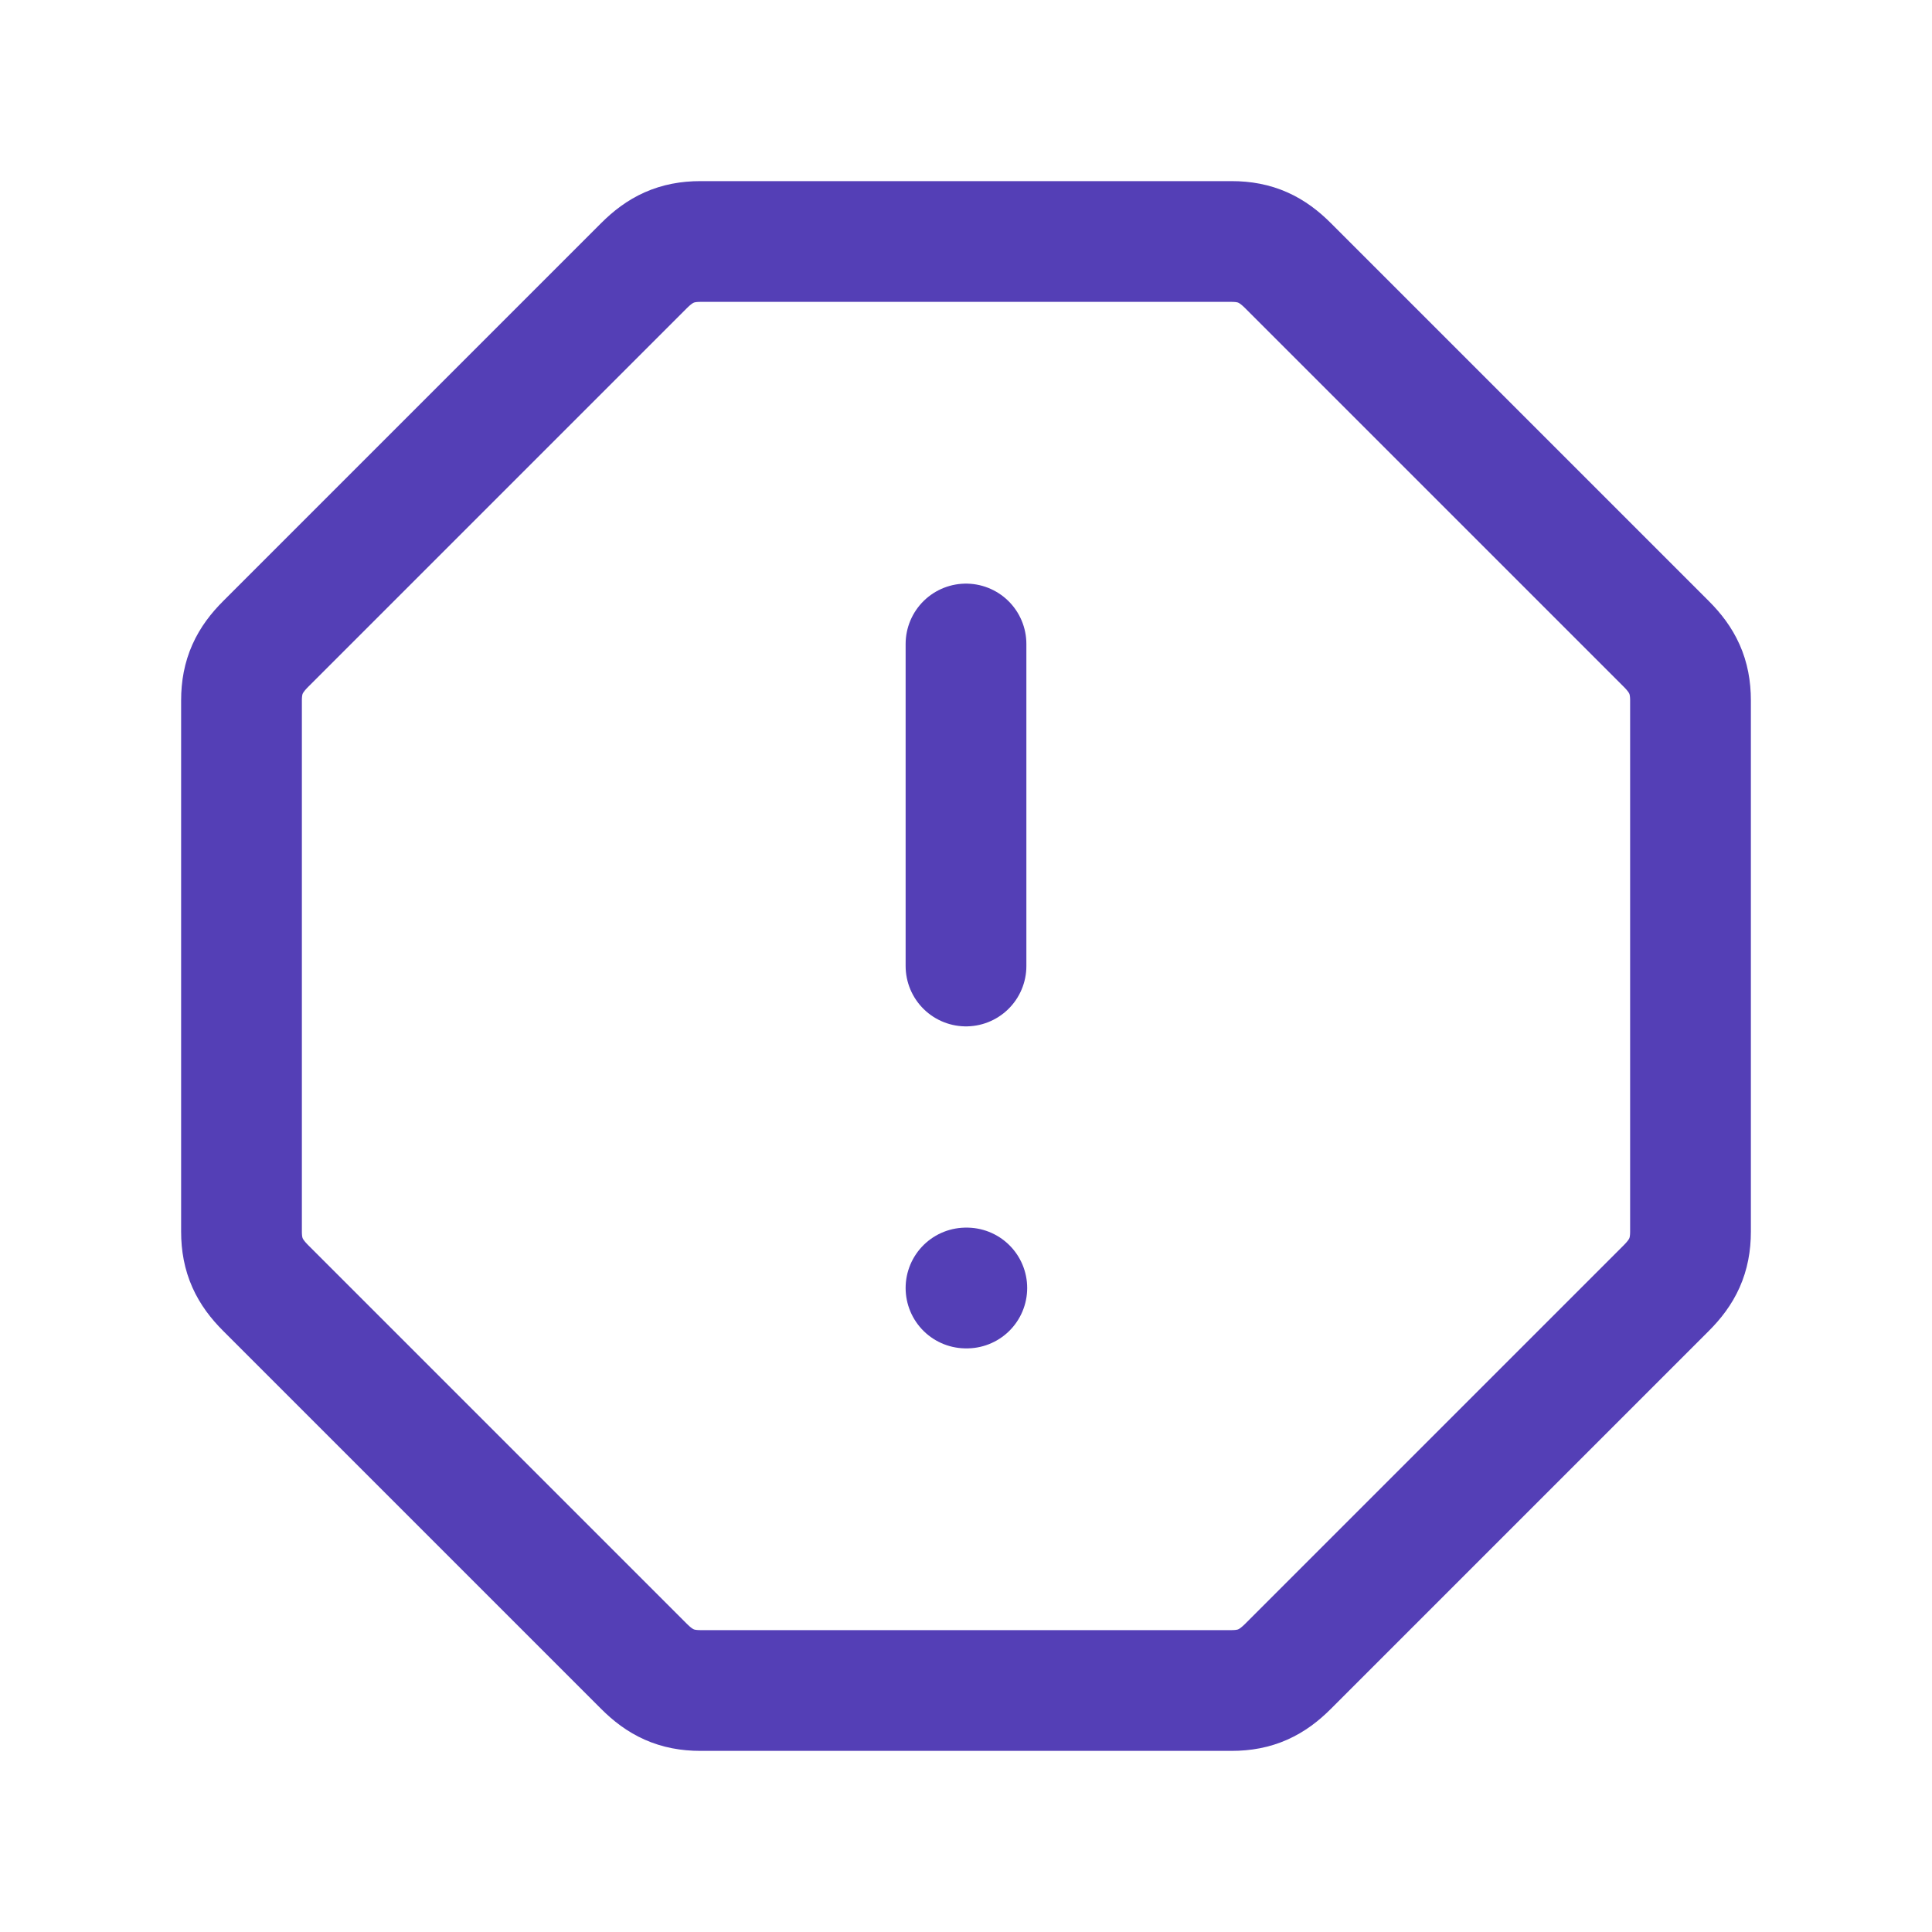
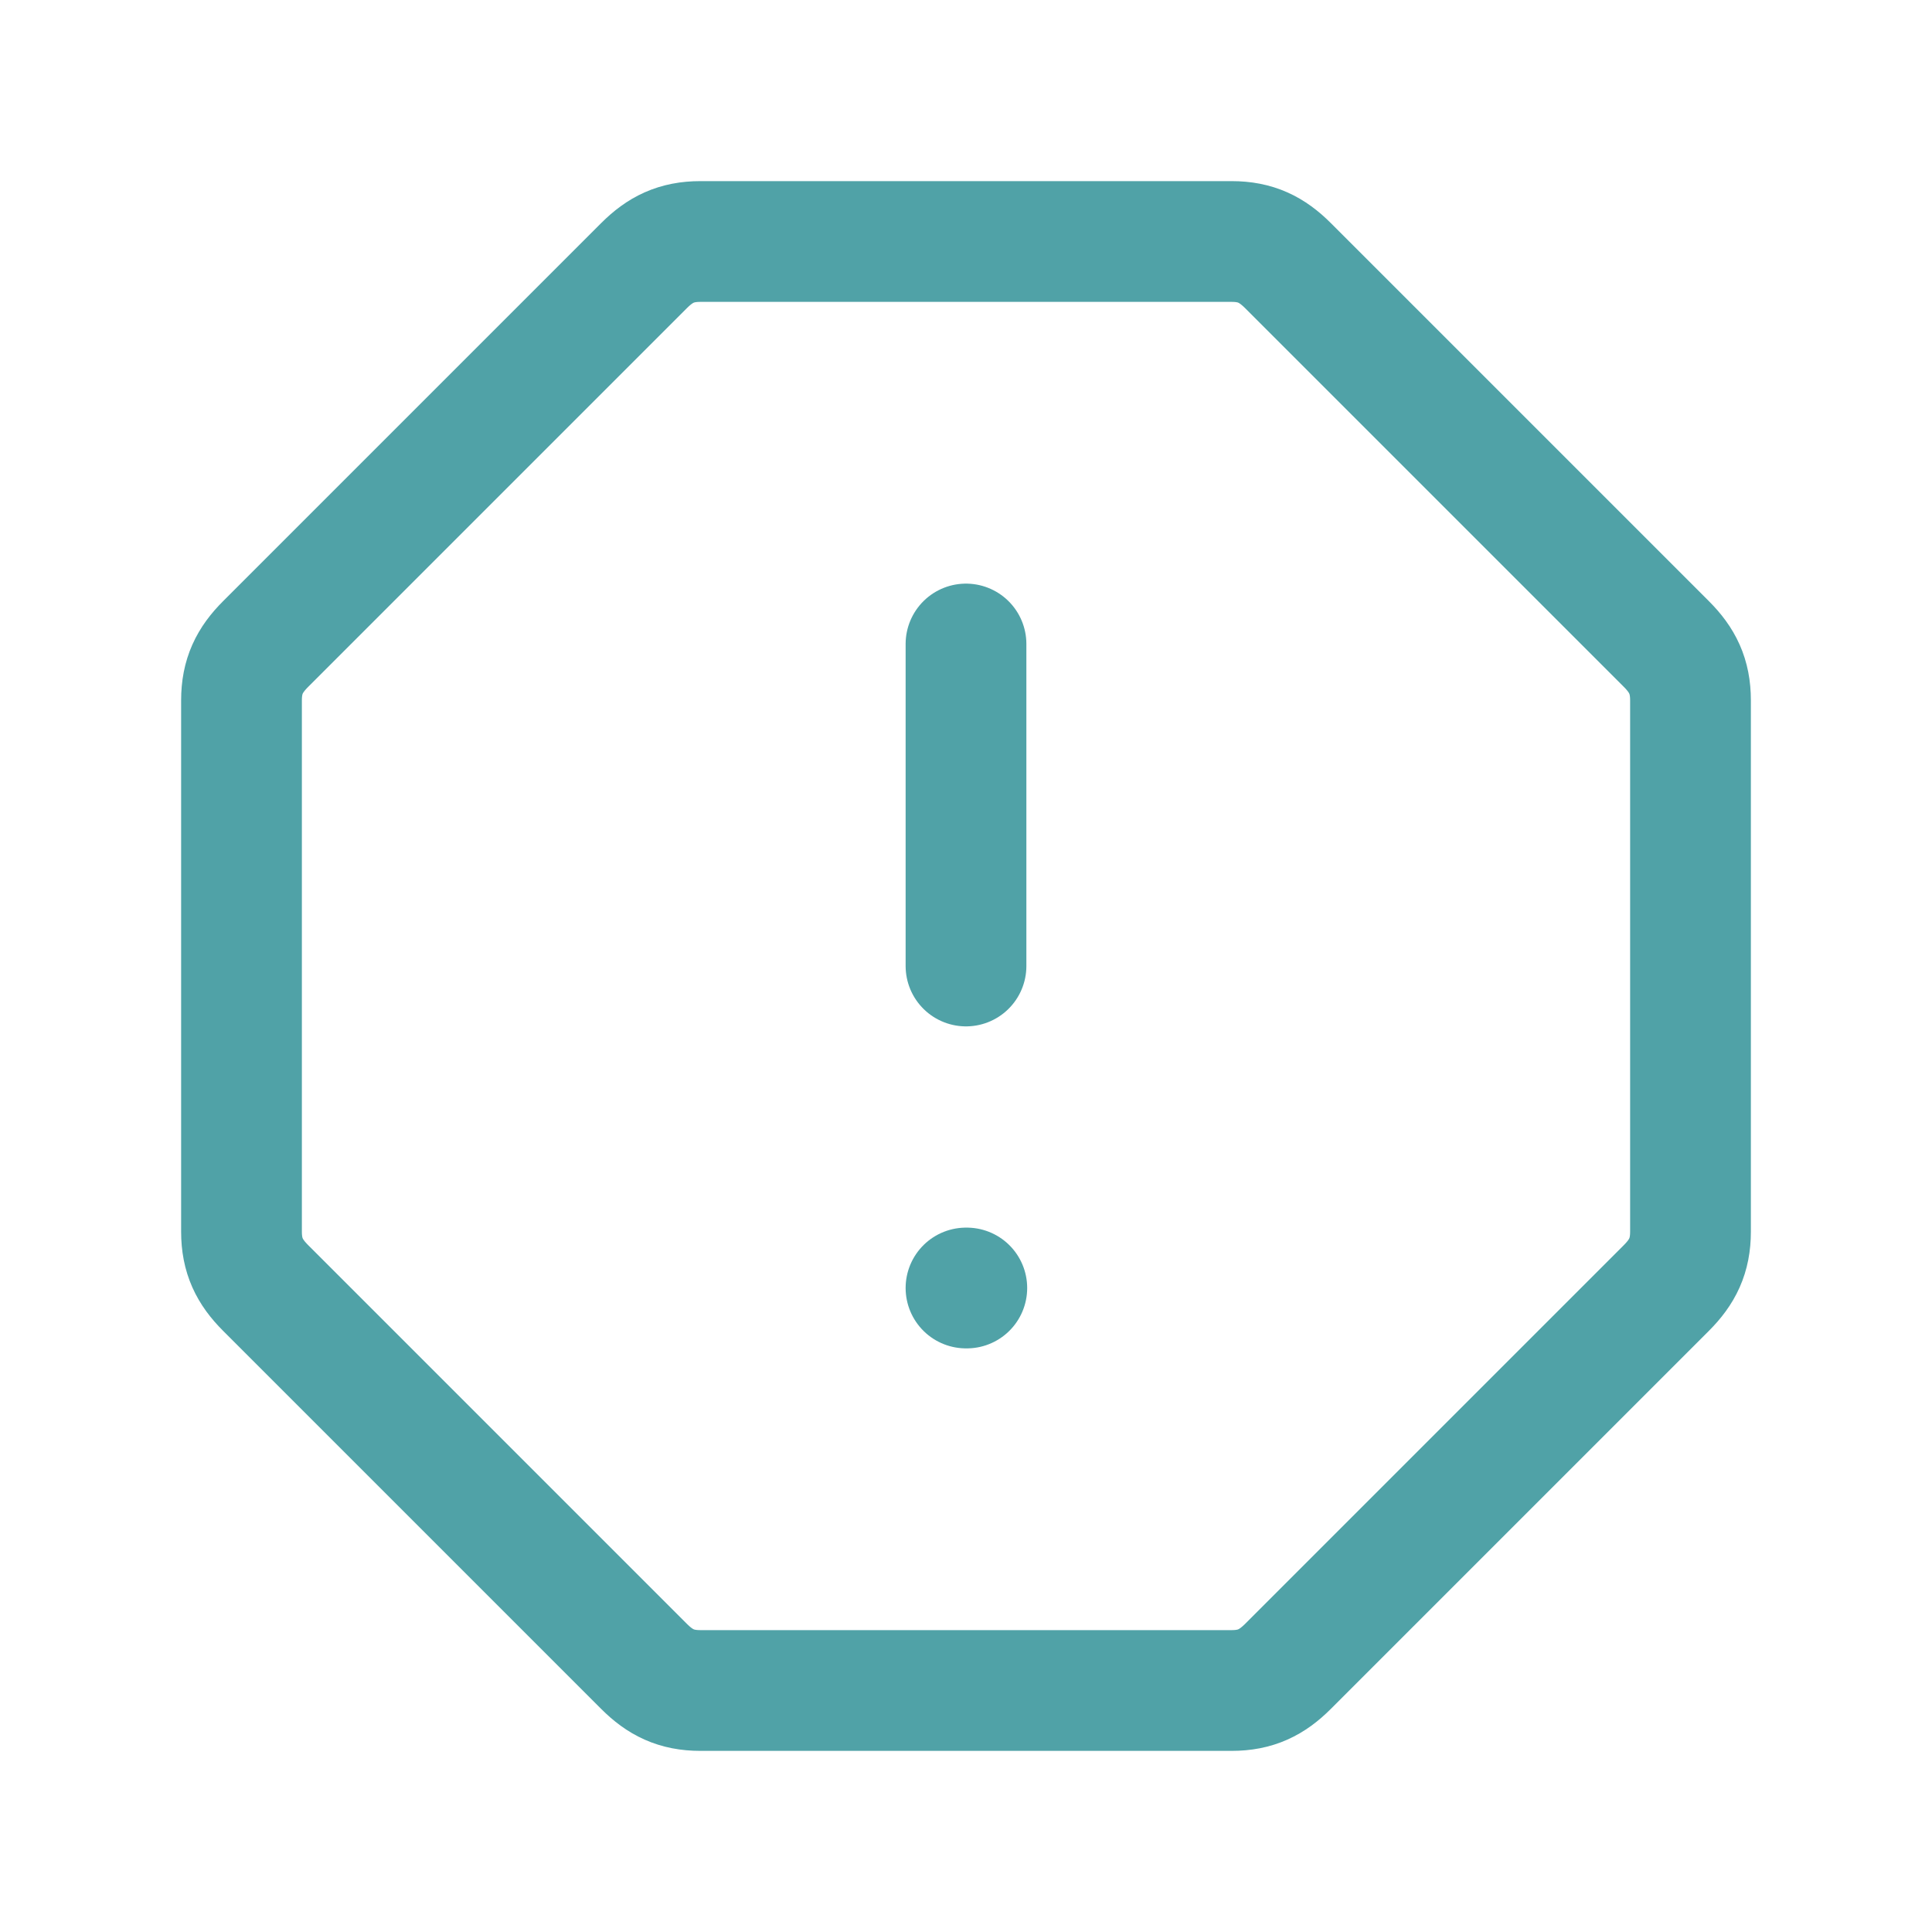
- <svg xmlns="http://www.w3.org/2000/svg" class="icon icon-tabler icon-tabler-alert-octagon" width="100" height="100" viewBox="0 0 24 24" stroke-width="1.5" stroke="#543fb6" fill="none" stroke-linecap="round" stroke-linejoin="round">
+ <svg xmlns="http://www.w3.org/2000/svg" class="icon icon-tabler icon-tabler-alert-octagon" width="100" height="100" viewBox="0 0 24 24" stroke-width="1.5" stroke="#50A2A7" fill="none" stroke-linecap="round" stroke-linejoin="round">
  <path stroke="none" d="M0 0h24v24H0z" fill="none" />
  <path d="M8.7 3h6.6c.3 0 .5 .1 .7 .3l4.7 4.7c.2 .2 .3 .4 .3 .7v6.6c0 .3 -.1 .5 -.3 .7l-4.7 4.7c-.2 .2 -.4 .3 -.7 .3h-6.6c-.3 0 -.5 -.1 -.7 -.3l-4.7 -4.7c-.2 -.2 -.3 -.4 -.3 -.7v-6.6c0 -.3 .1 -.5 .3 -.7l4.7 -4.7c.2 -.2 .4 -.3 .7 -.3z" />
  <line x1="12" y1="8" x2="12" y2="12" />
  <line x1="12" y1="16" x2="12.01" y2="16" />
</svg>
